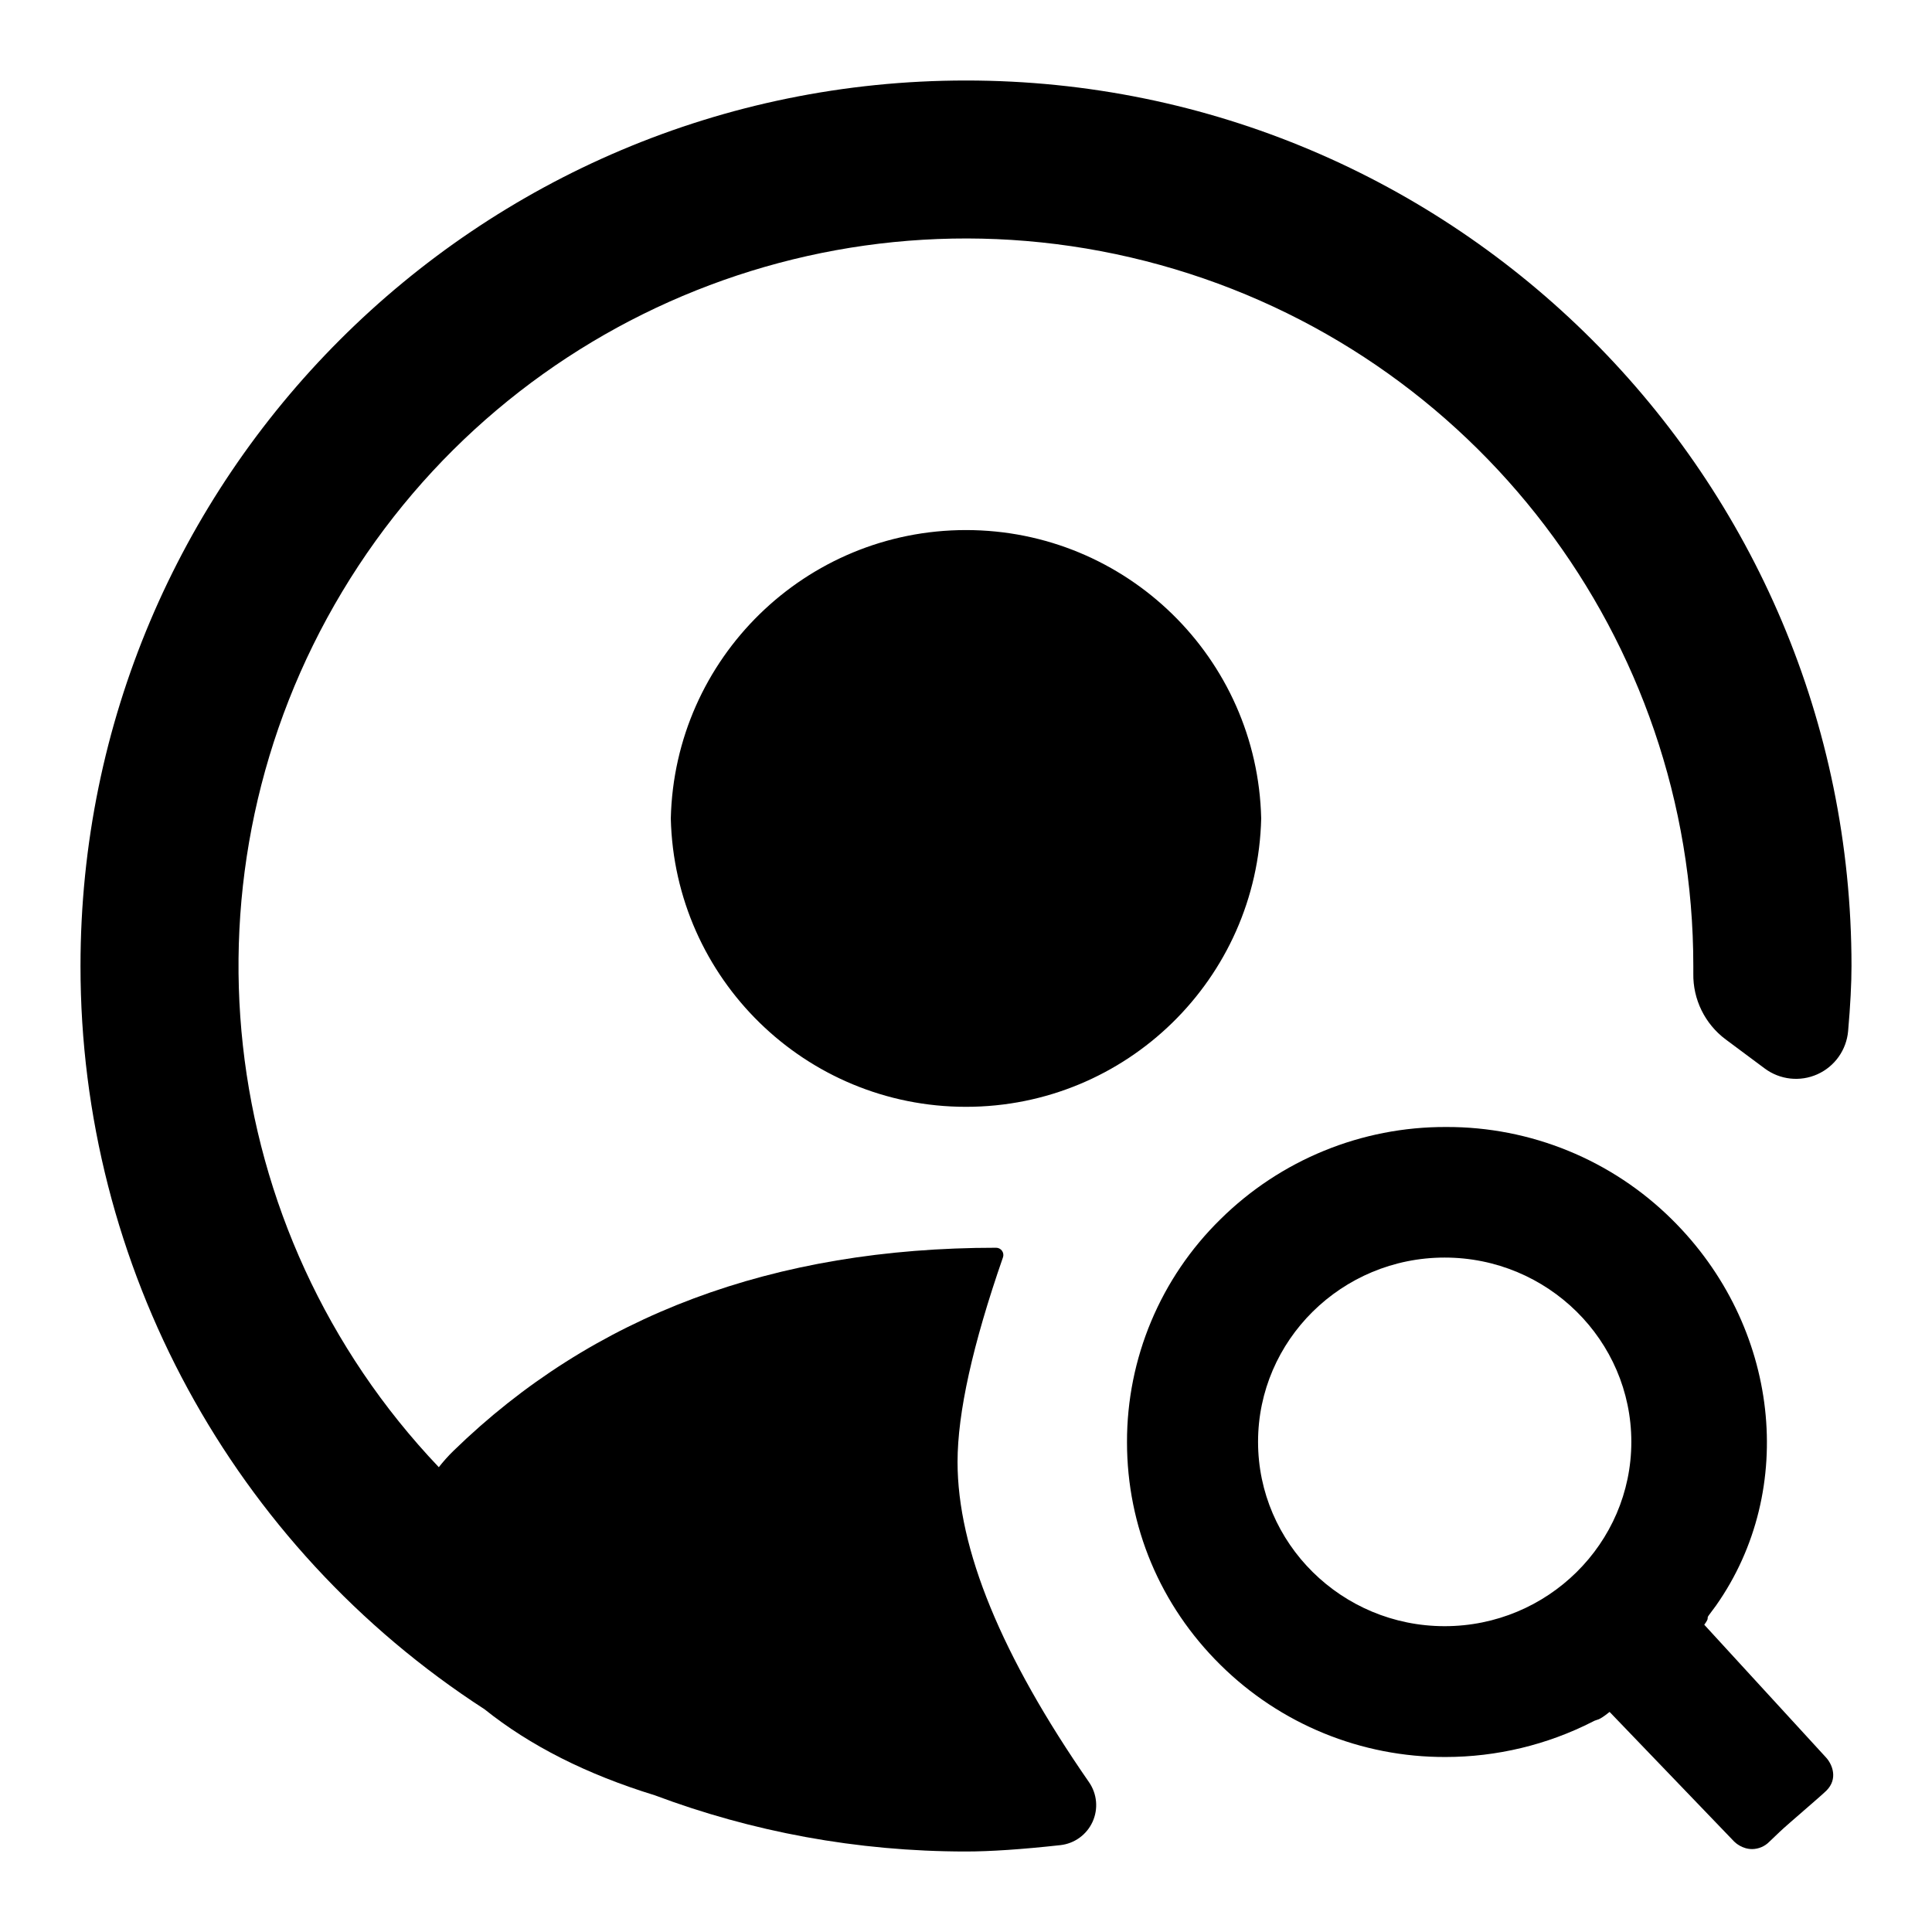
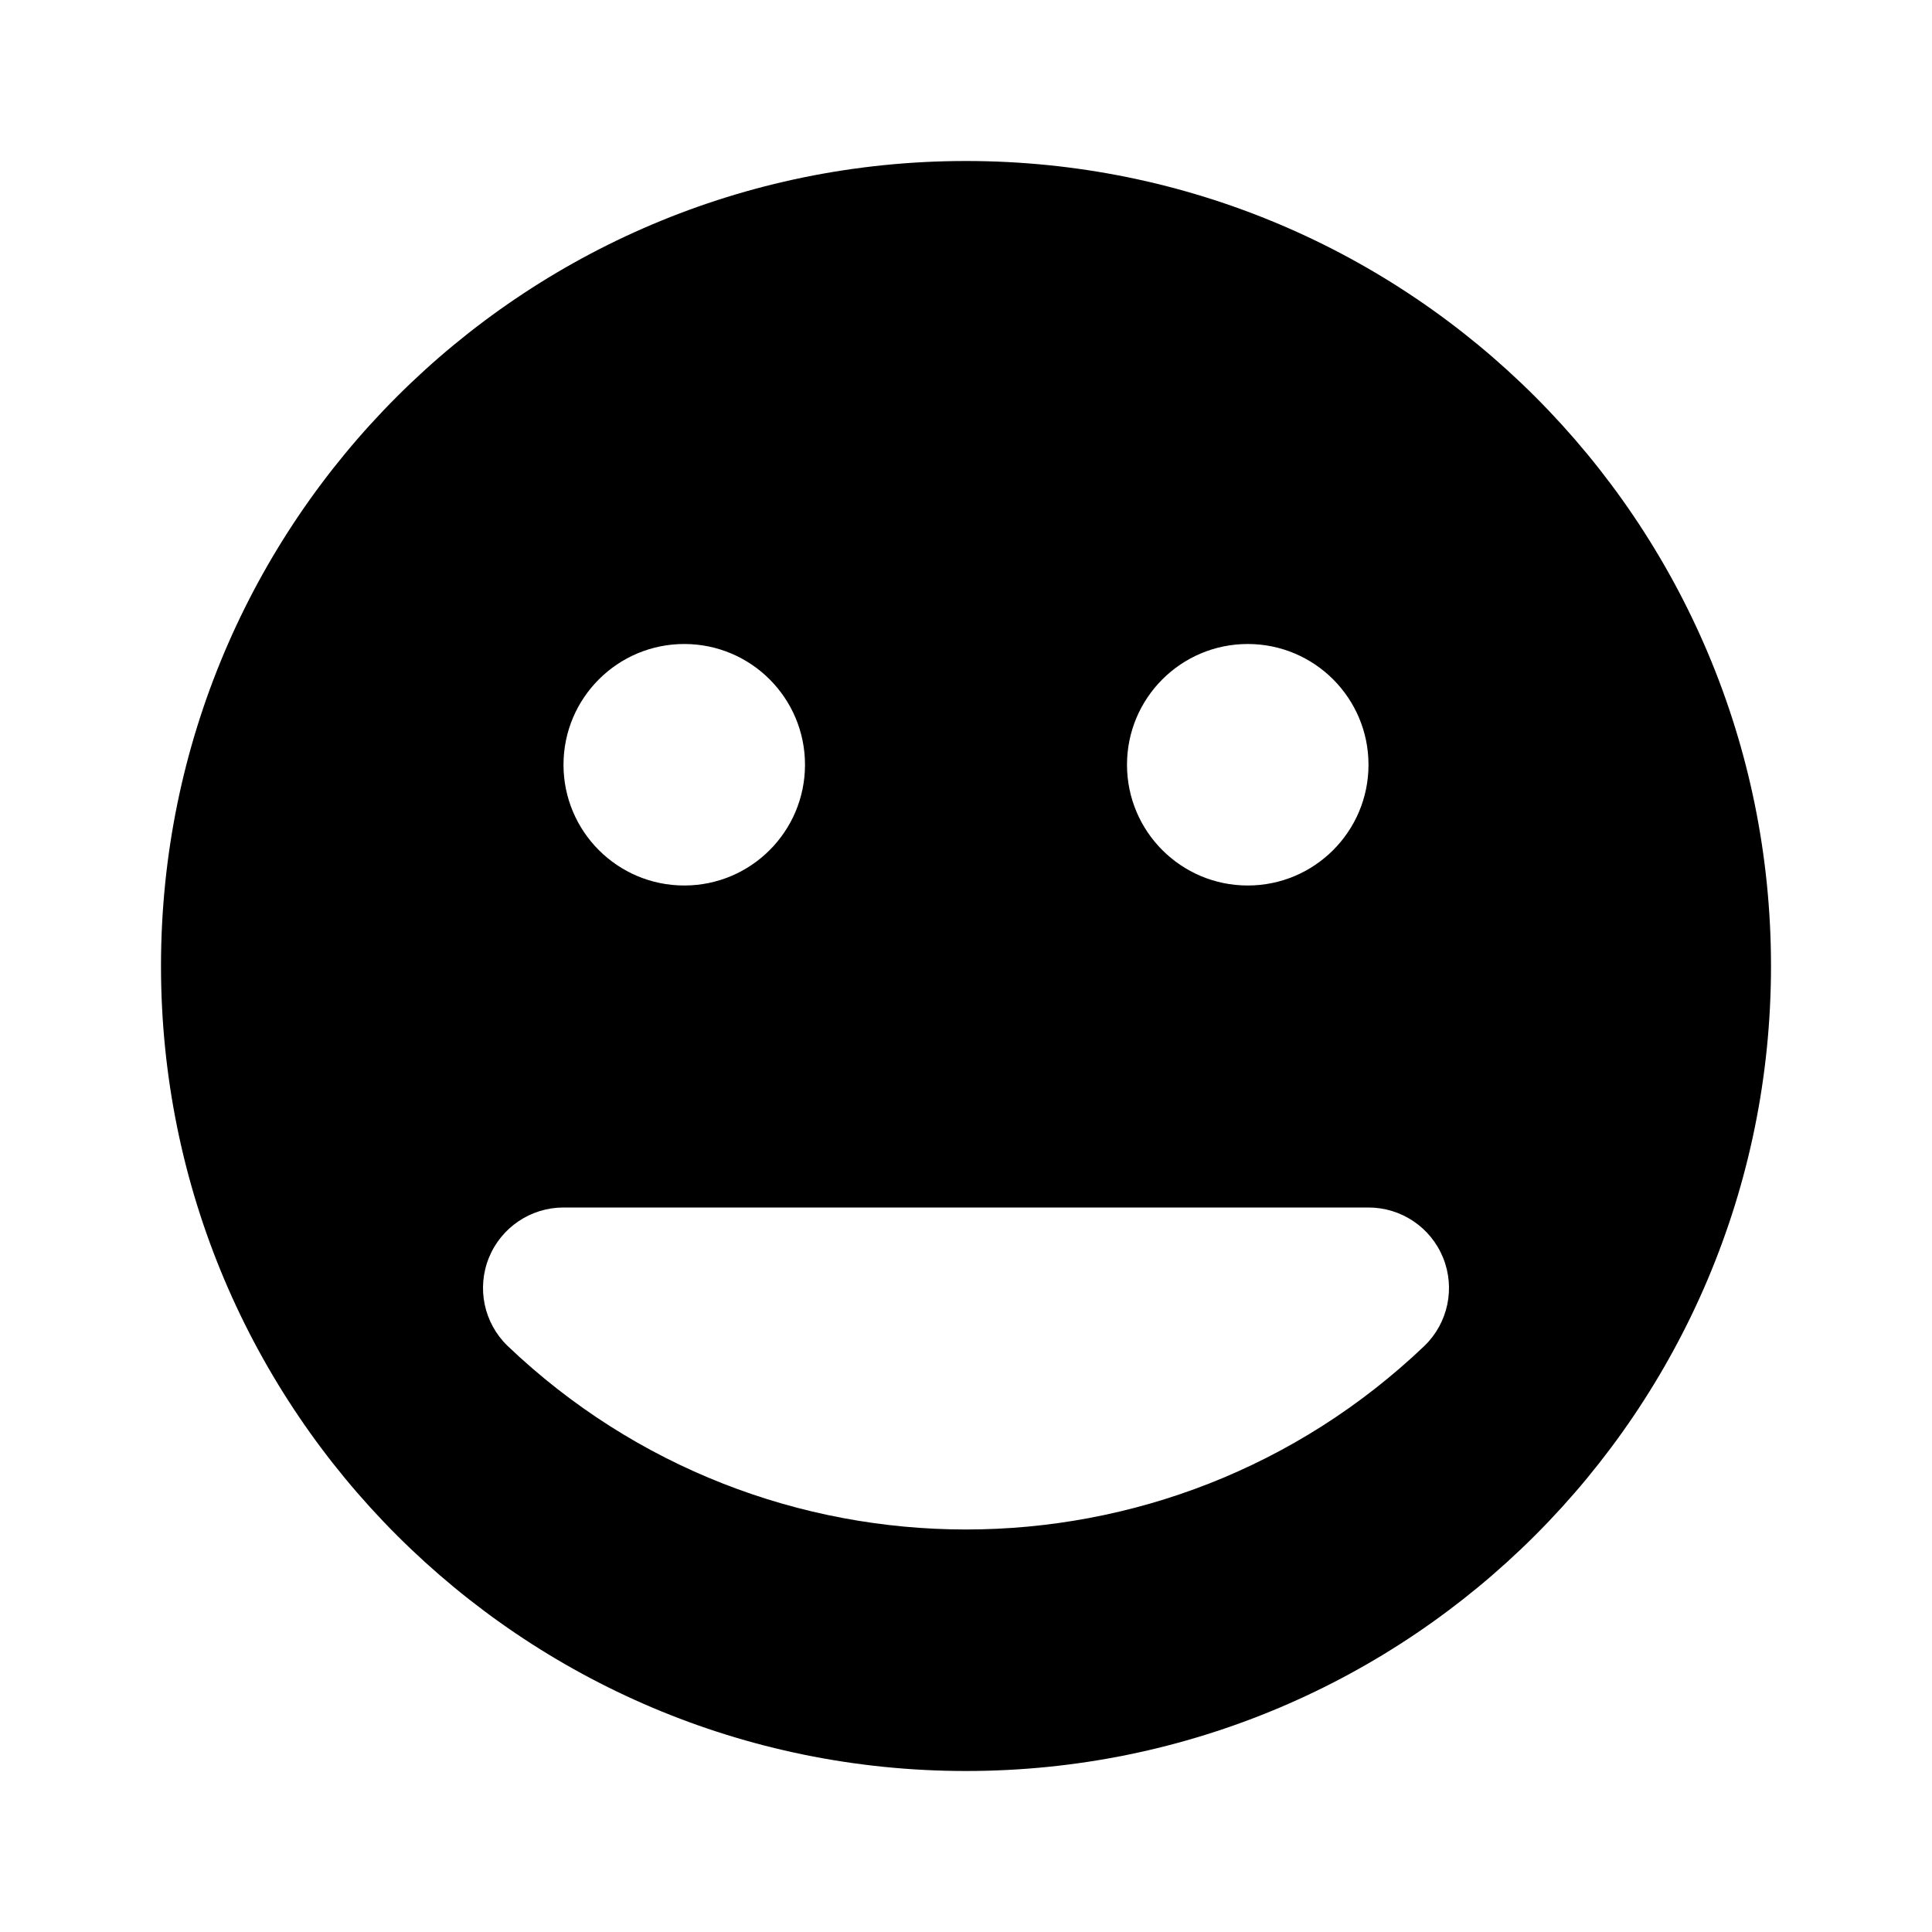
<svg xmlns="http://www.w3.org/2000/svg" width="24" height="24" viewBox="0 0 24 24">
  <g fill="none" fill-rule="evenodd">
    <path d="M0 0h24v24H0z" />
-     <g fill="#000">
-       <path d="M20.265 17.911c0 1.262-1.04 2.29-2.319 2.29-1.278 0-2.318-1.028-2.318-2.29s1.04-2.289 2.318-2.289c1.279 0 2.319 1.027 2.319 2.29zm.906 2.272c.073-.098.021-.07.057-.118l.089-.12c1.015-1.442.791-3.475-.549-4.798A3.964 3.964 0 0 0 17.965 14a3.964 3.964 0 0 0-2.804 1.146A3.864 3.864 0 0 0 14 17.915c0 1.045.412 2.028 1.161 2.767a3.954 3.954 0 0 0 2.797 1.144c.633 0 1.264-.151 1.829-.44.063-.035.057.001.208-.12l1.547 1.61c.016.016.1.094.224.094a.303.303 0 0 0 .213-.091l.131-.125c.1-.095.503-.436.578-.51.147-.146.076-.328-.01-.418l-1.507-1.643z" />
-       <path fill-rule="nonzero" d="M12 23c-1.36 0-2.663-.247-3.865-.698-.847-.26-1.552-.617-2.116-1.069A10.99 10.99 0 0 1 1 12C1 5.925 5.925 1 12 1s11 4.925 11 11c0 .219-.014.488-.042.808a.65.65 0 0 1-1.036.465l-.485-.361a1 1 0 0 1-.402-.819V12a9.036 9.036 0 1 0-15.584 6.226c.056-.071.117-.14.183-.204 1.728-1.681 3.974-2.522 6.74-2.522a.09.09 0 0 1 .085.12c-.376 1.082-.564 1.93-.564 2.541 0 1.082.545 2.408 1.633 3.978a.5.5 0 0 1-.356.782C12.69 22.974 12.3 23 12 23zm3.667-12.833a3.668 3.668 0 0 1-7.334 0 3.668 3.668 0 0 1 7.334 0z" />
-     </g>
+     <path fill="#000" fill-rule="nonzero" d="M12 2C6.477 2 2 6.477 2 12s4.477 10 10 10 10-4.477 10-10S17.523 2 12 2zM8.5 8a1.5 1.5 0 1 1 0 3 1.5 1.5 0 0 1 0-3zm9.197 8.717a8.25 8.25 0 0 1-11.394 0A1 1 0 0 1 7 15h10a1 1 0 0 1 .697 1.717zM15.5 11a1.5 1.5 0 1 1 0-3 1.5 1.5 0 0 1 0 3z" />
  </g>
</svg>
